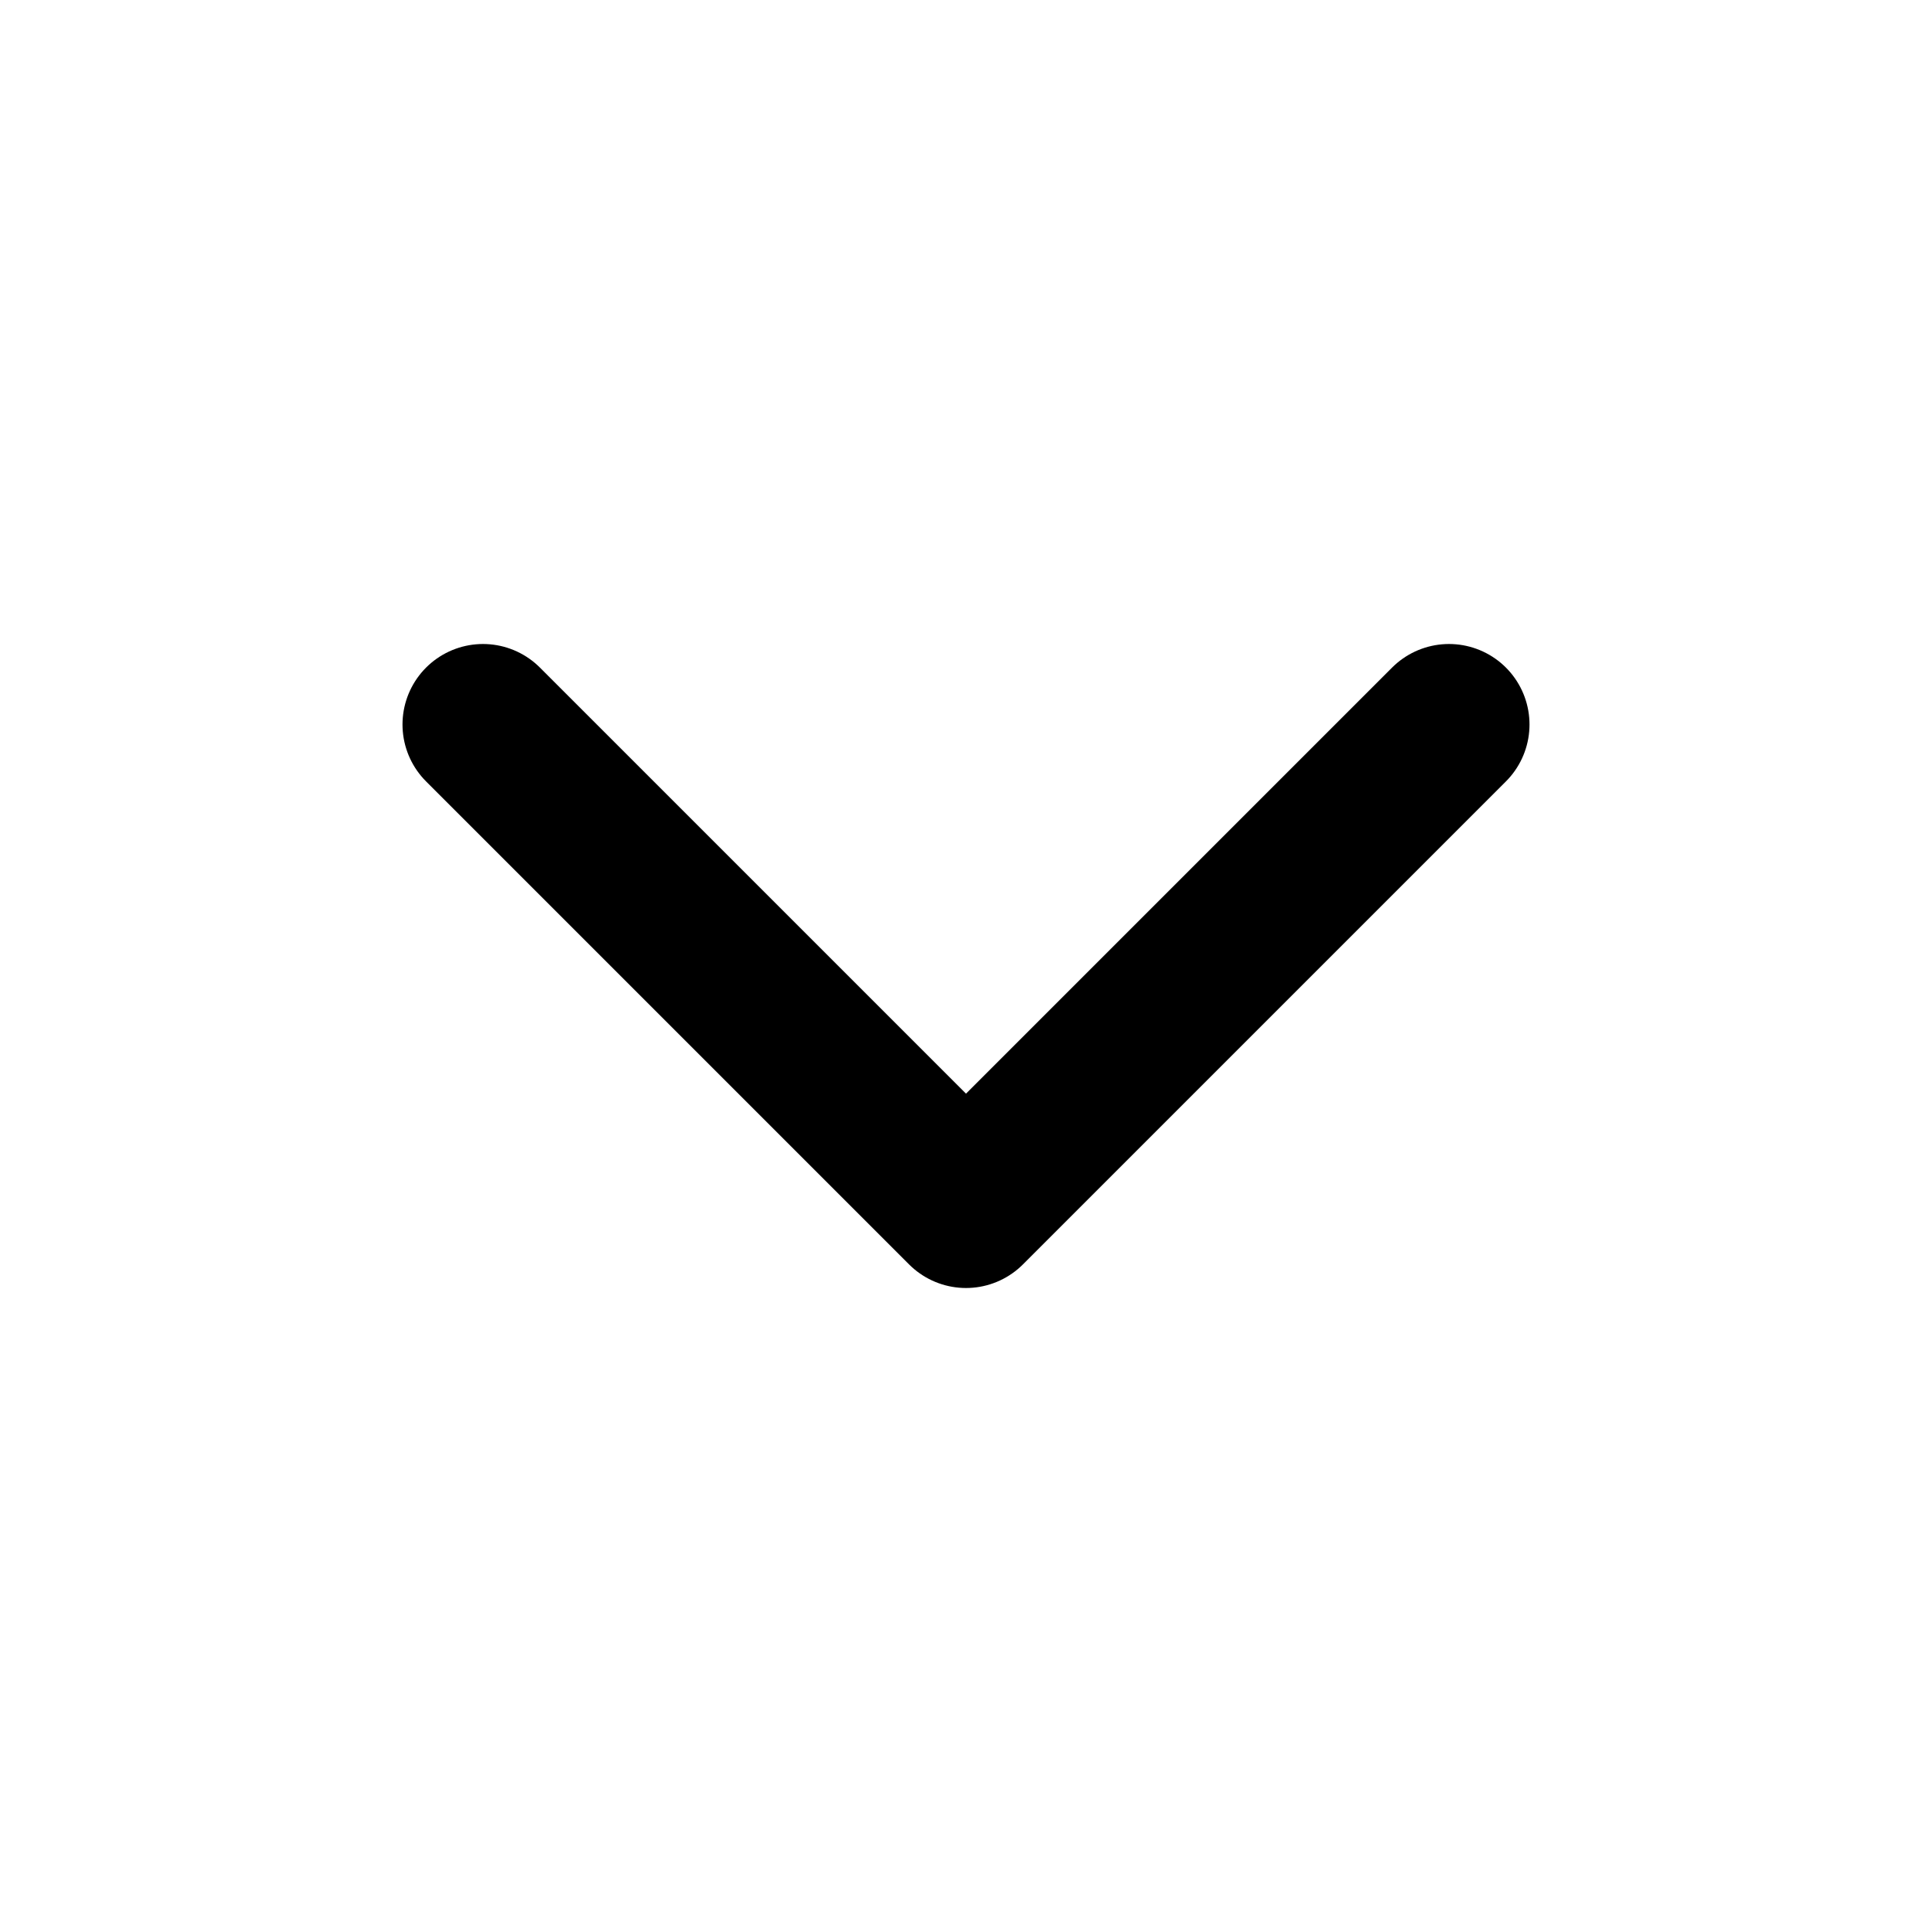
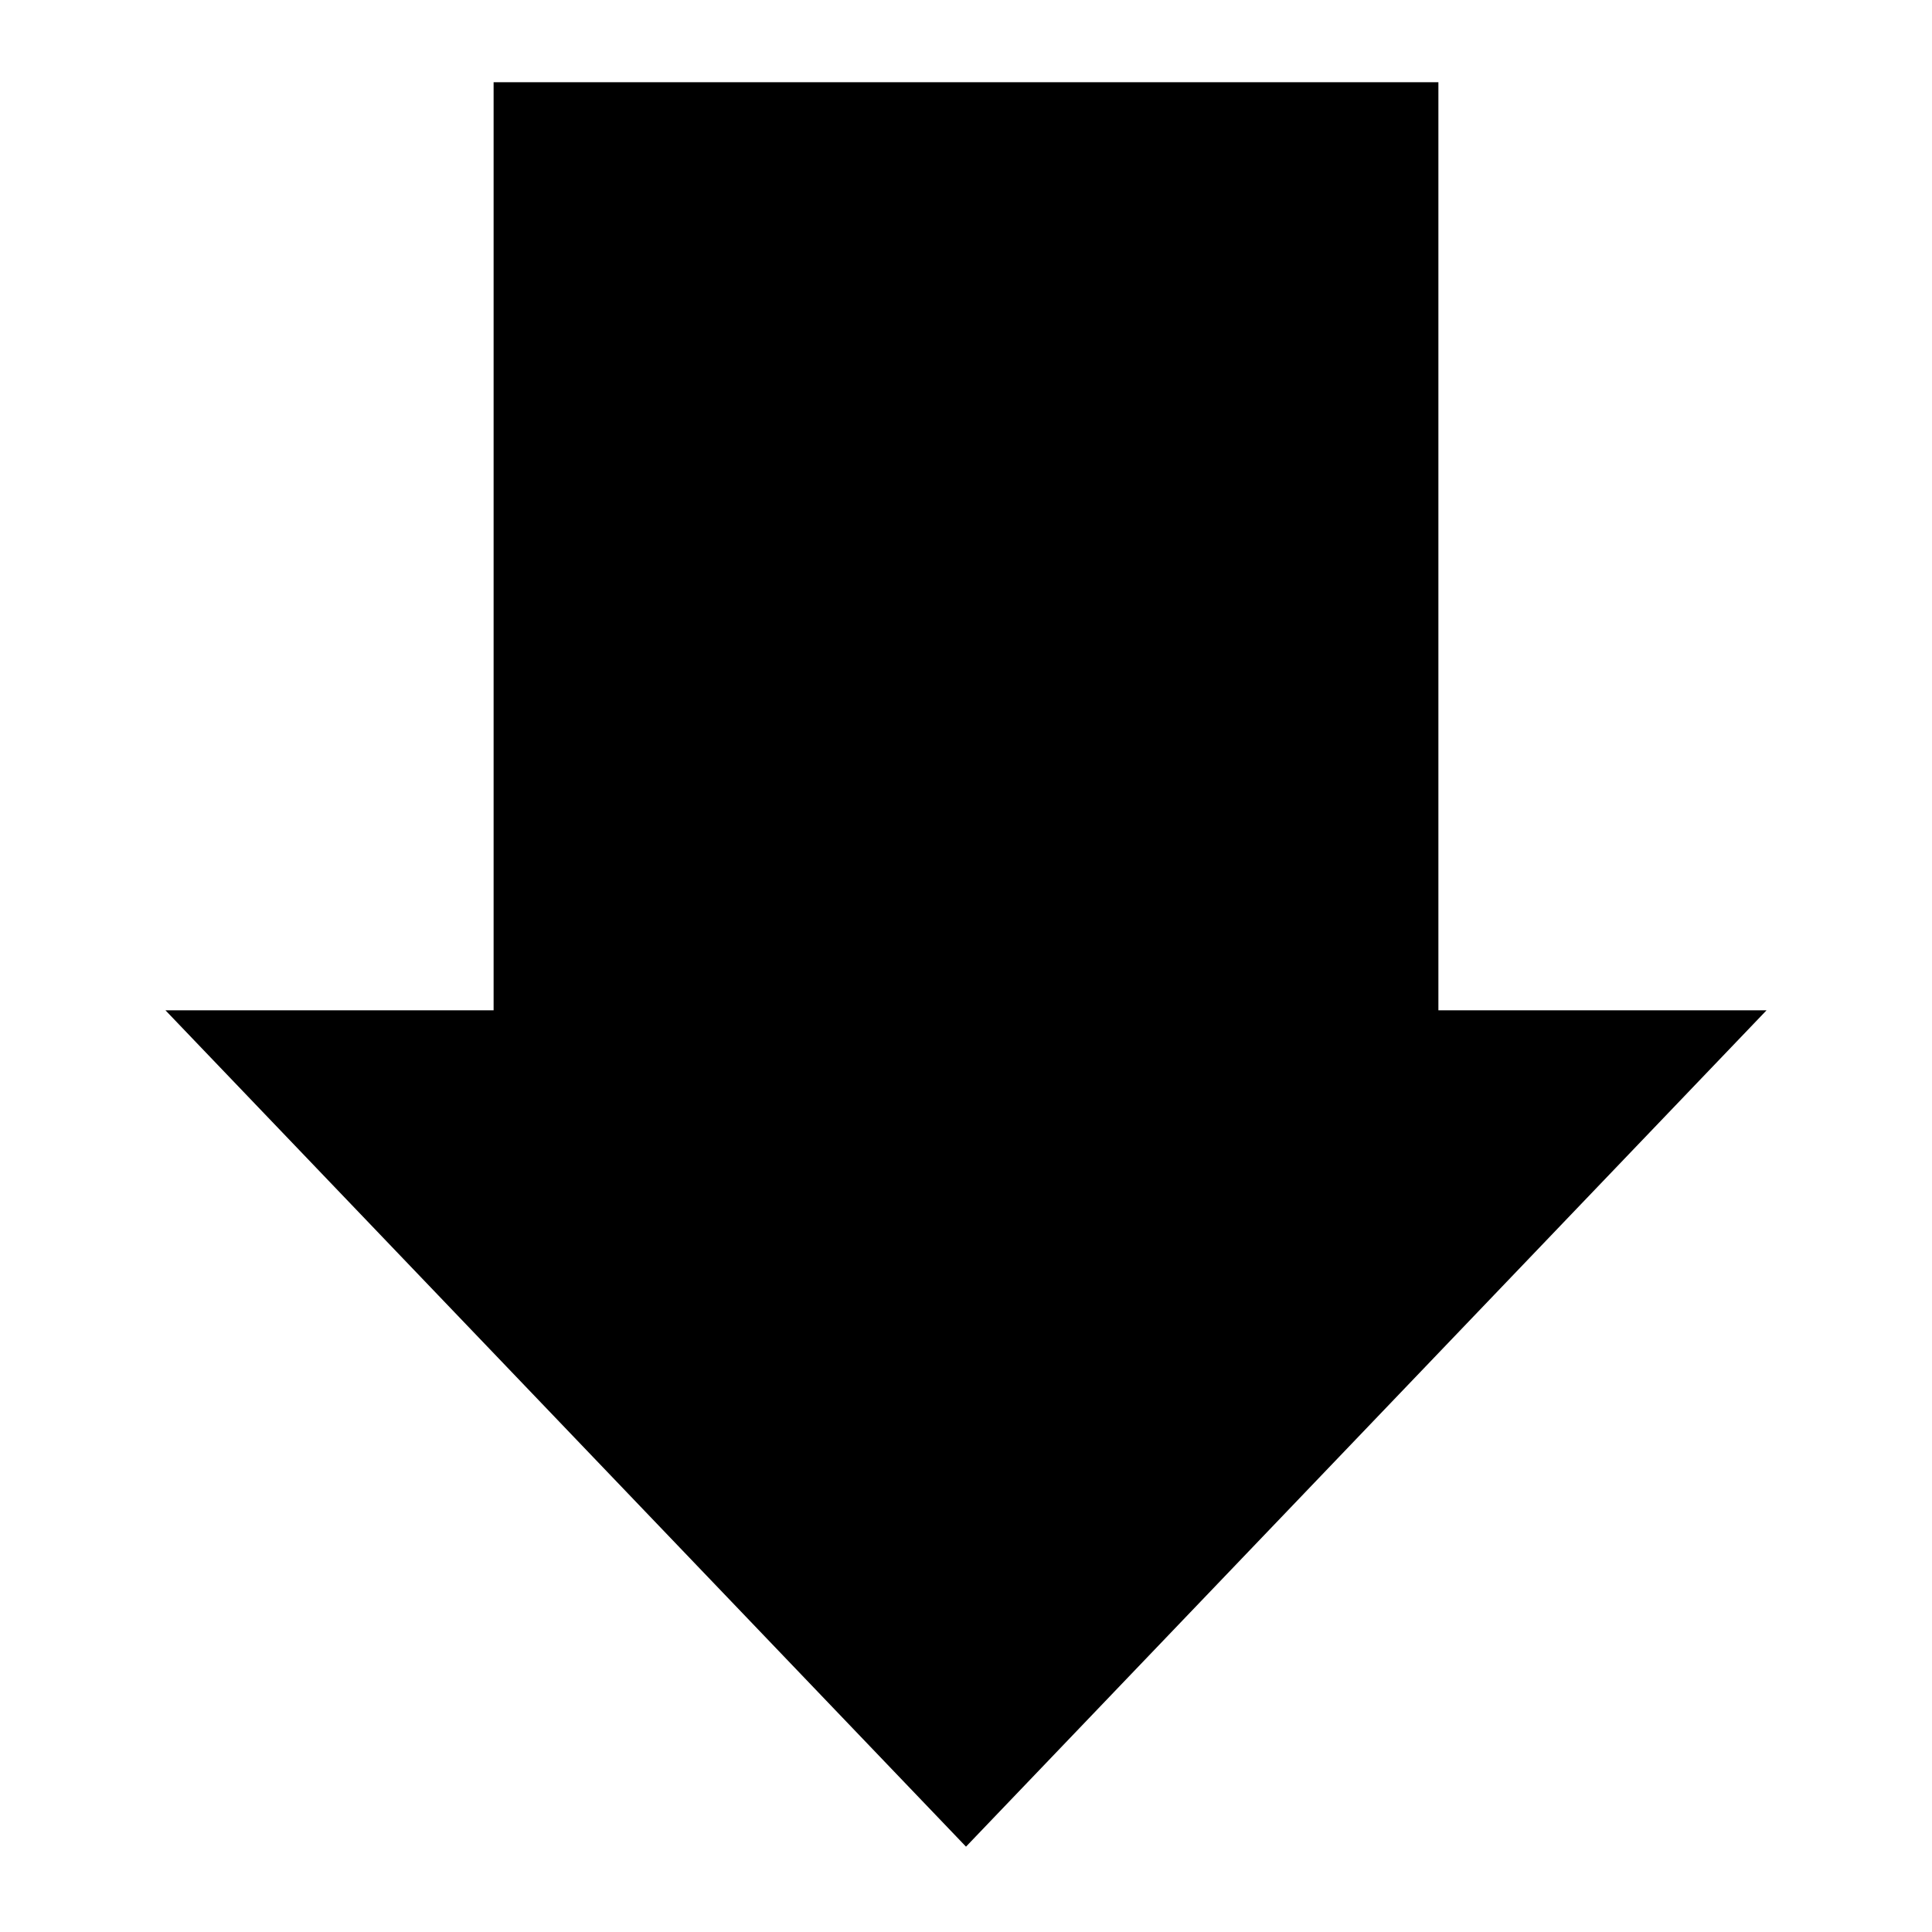
- <svg xmlns="http://www.w3.org/2000/svg" viewBox="0 0 24 24" fill="none" stroke="currentColor" stroke-width="2" stroke-linecap="round" stroke-linejoin="round" class="ui-icon">
-   <path d="m6 9 6 6 6-6" />
+ <svg xmlns="http://www.w3.org/2000/svg" viewBox="0 0 512 512" class="ui-icon ui-icon-game" aria-hidden="true">
+   <path fill="currentColor" d="M130.81 21.785v245.95H43.84L256 489.382l212.158-221.644H381.19V21.786H130.81z" />
</svg>
